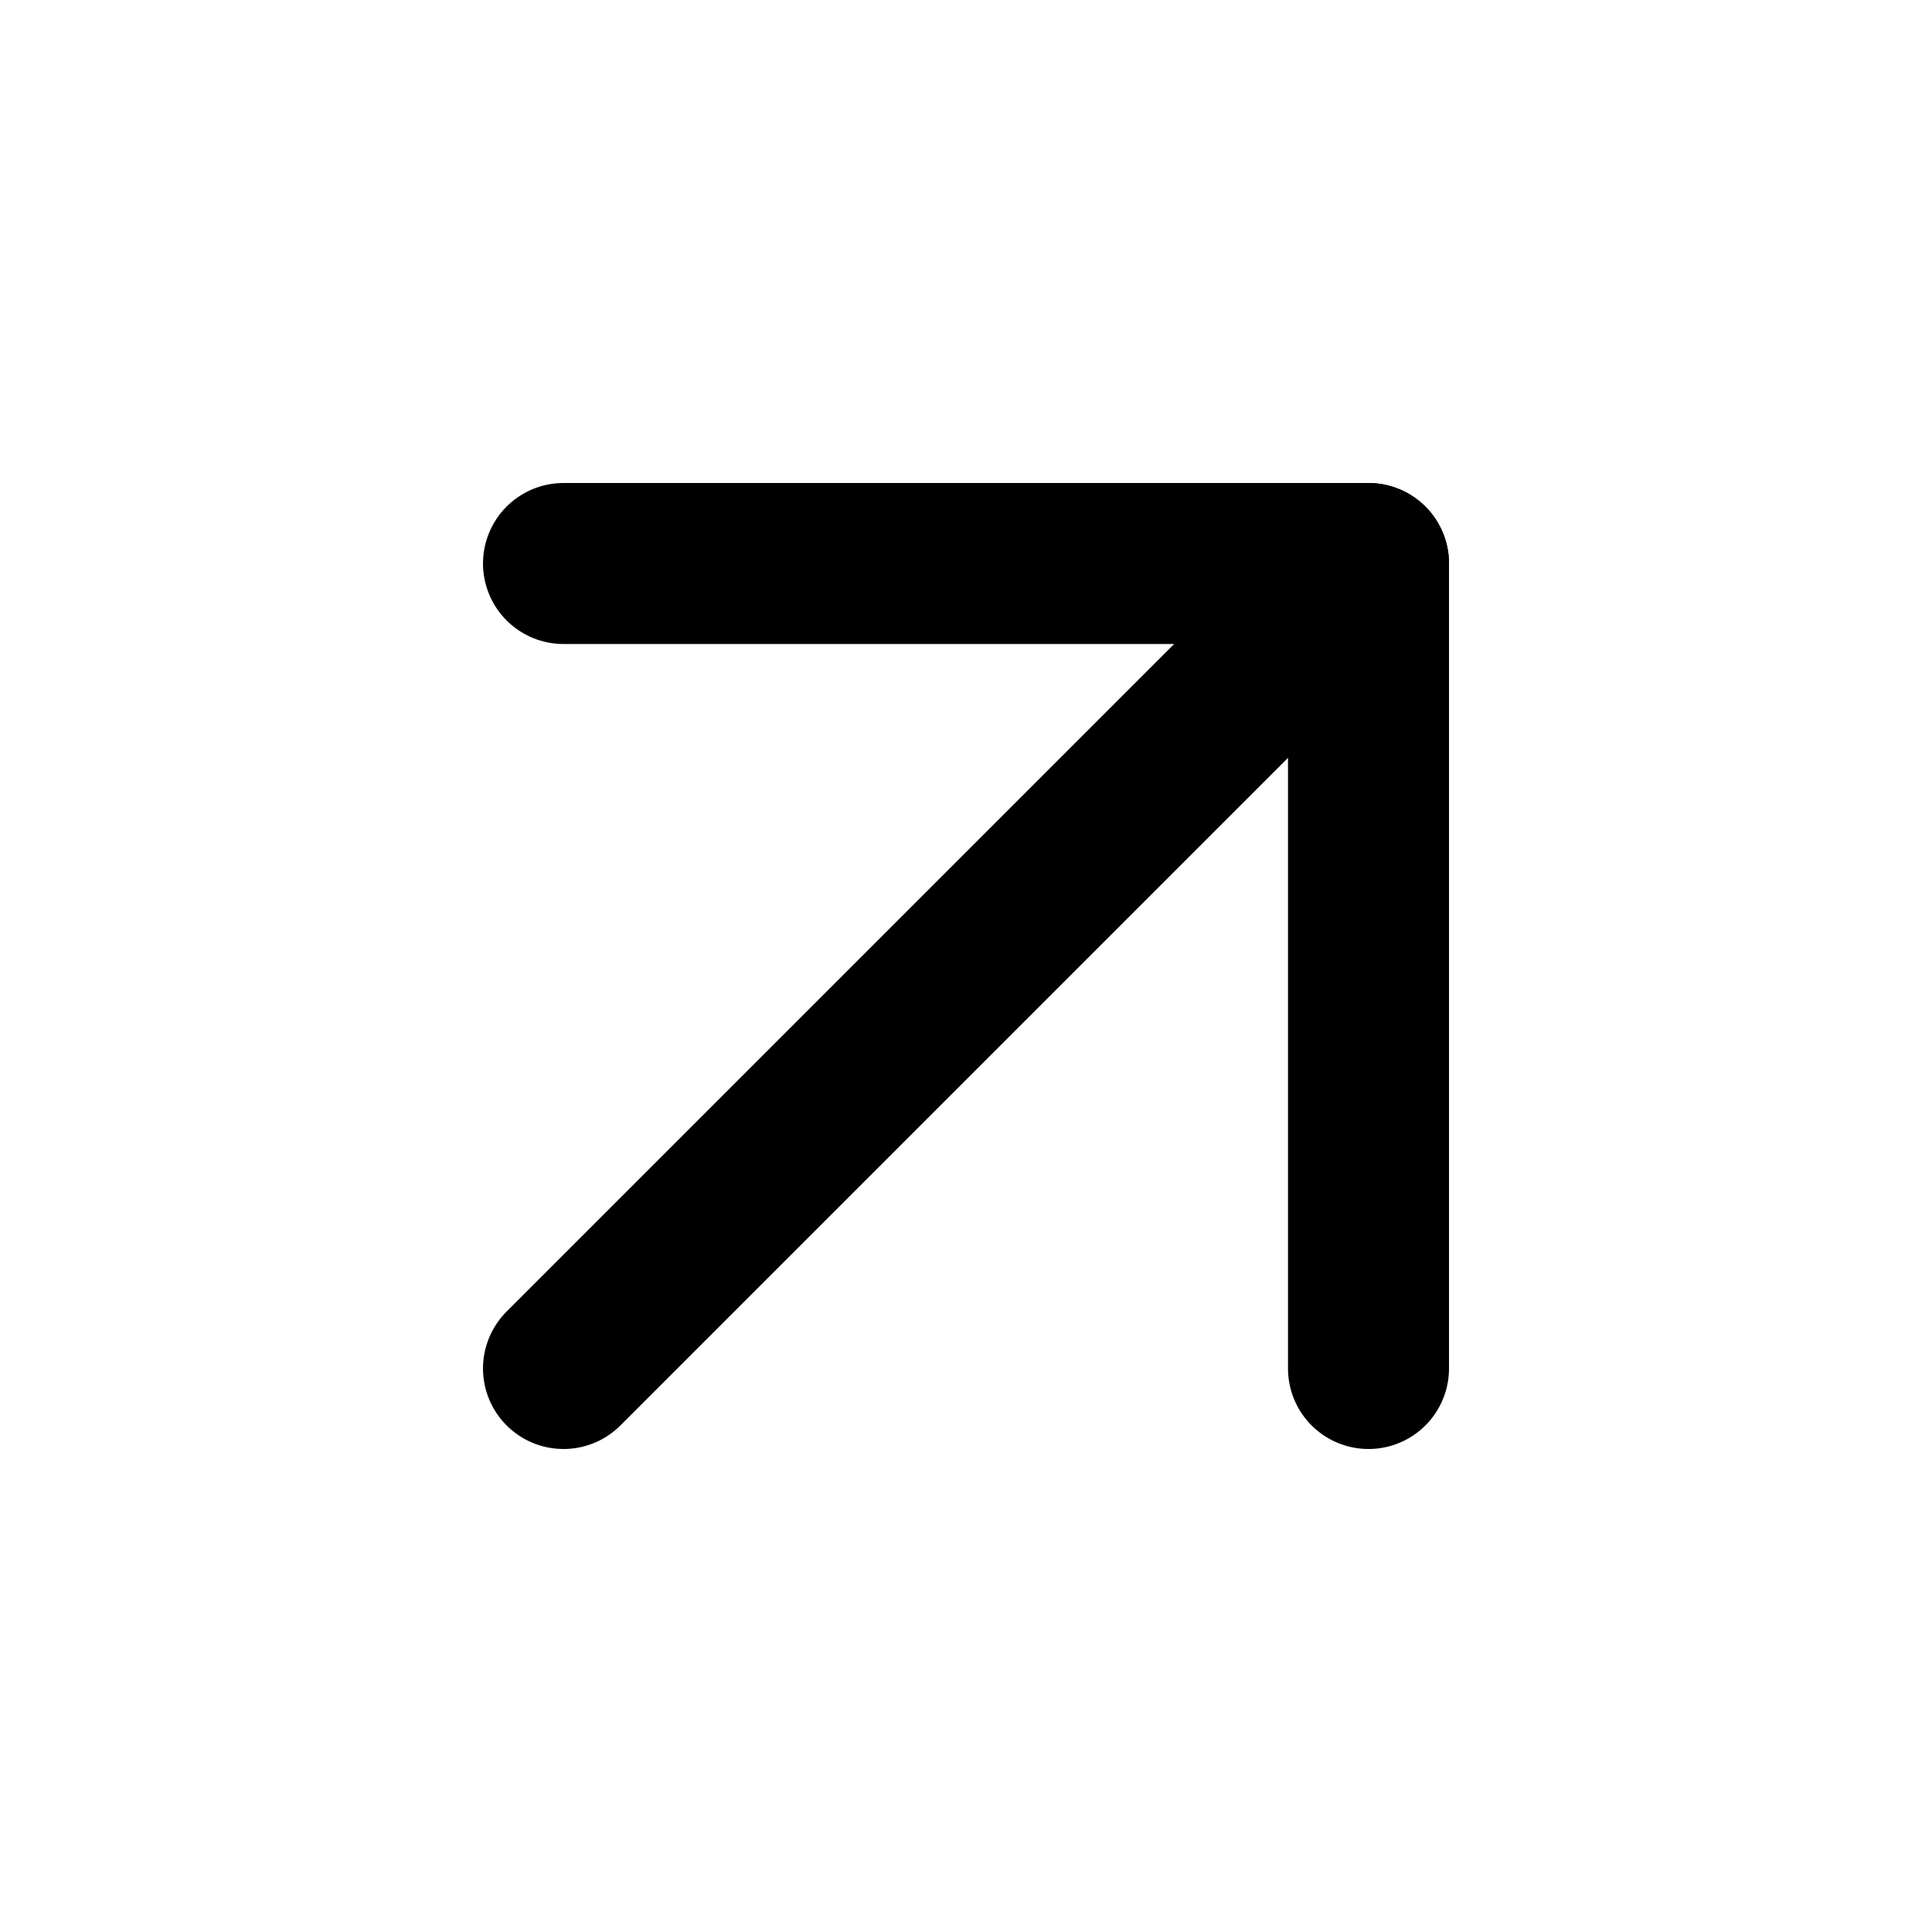
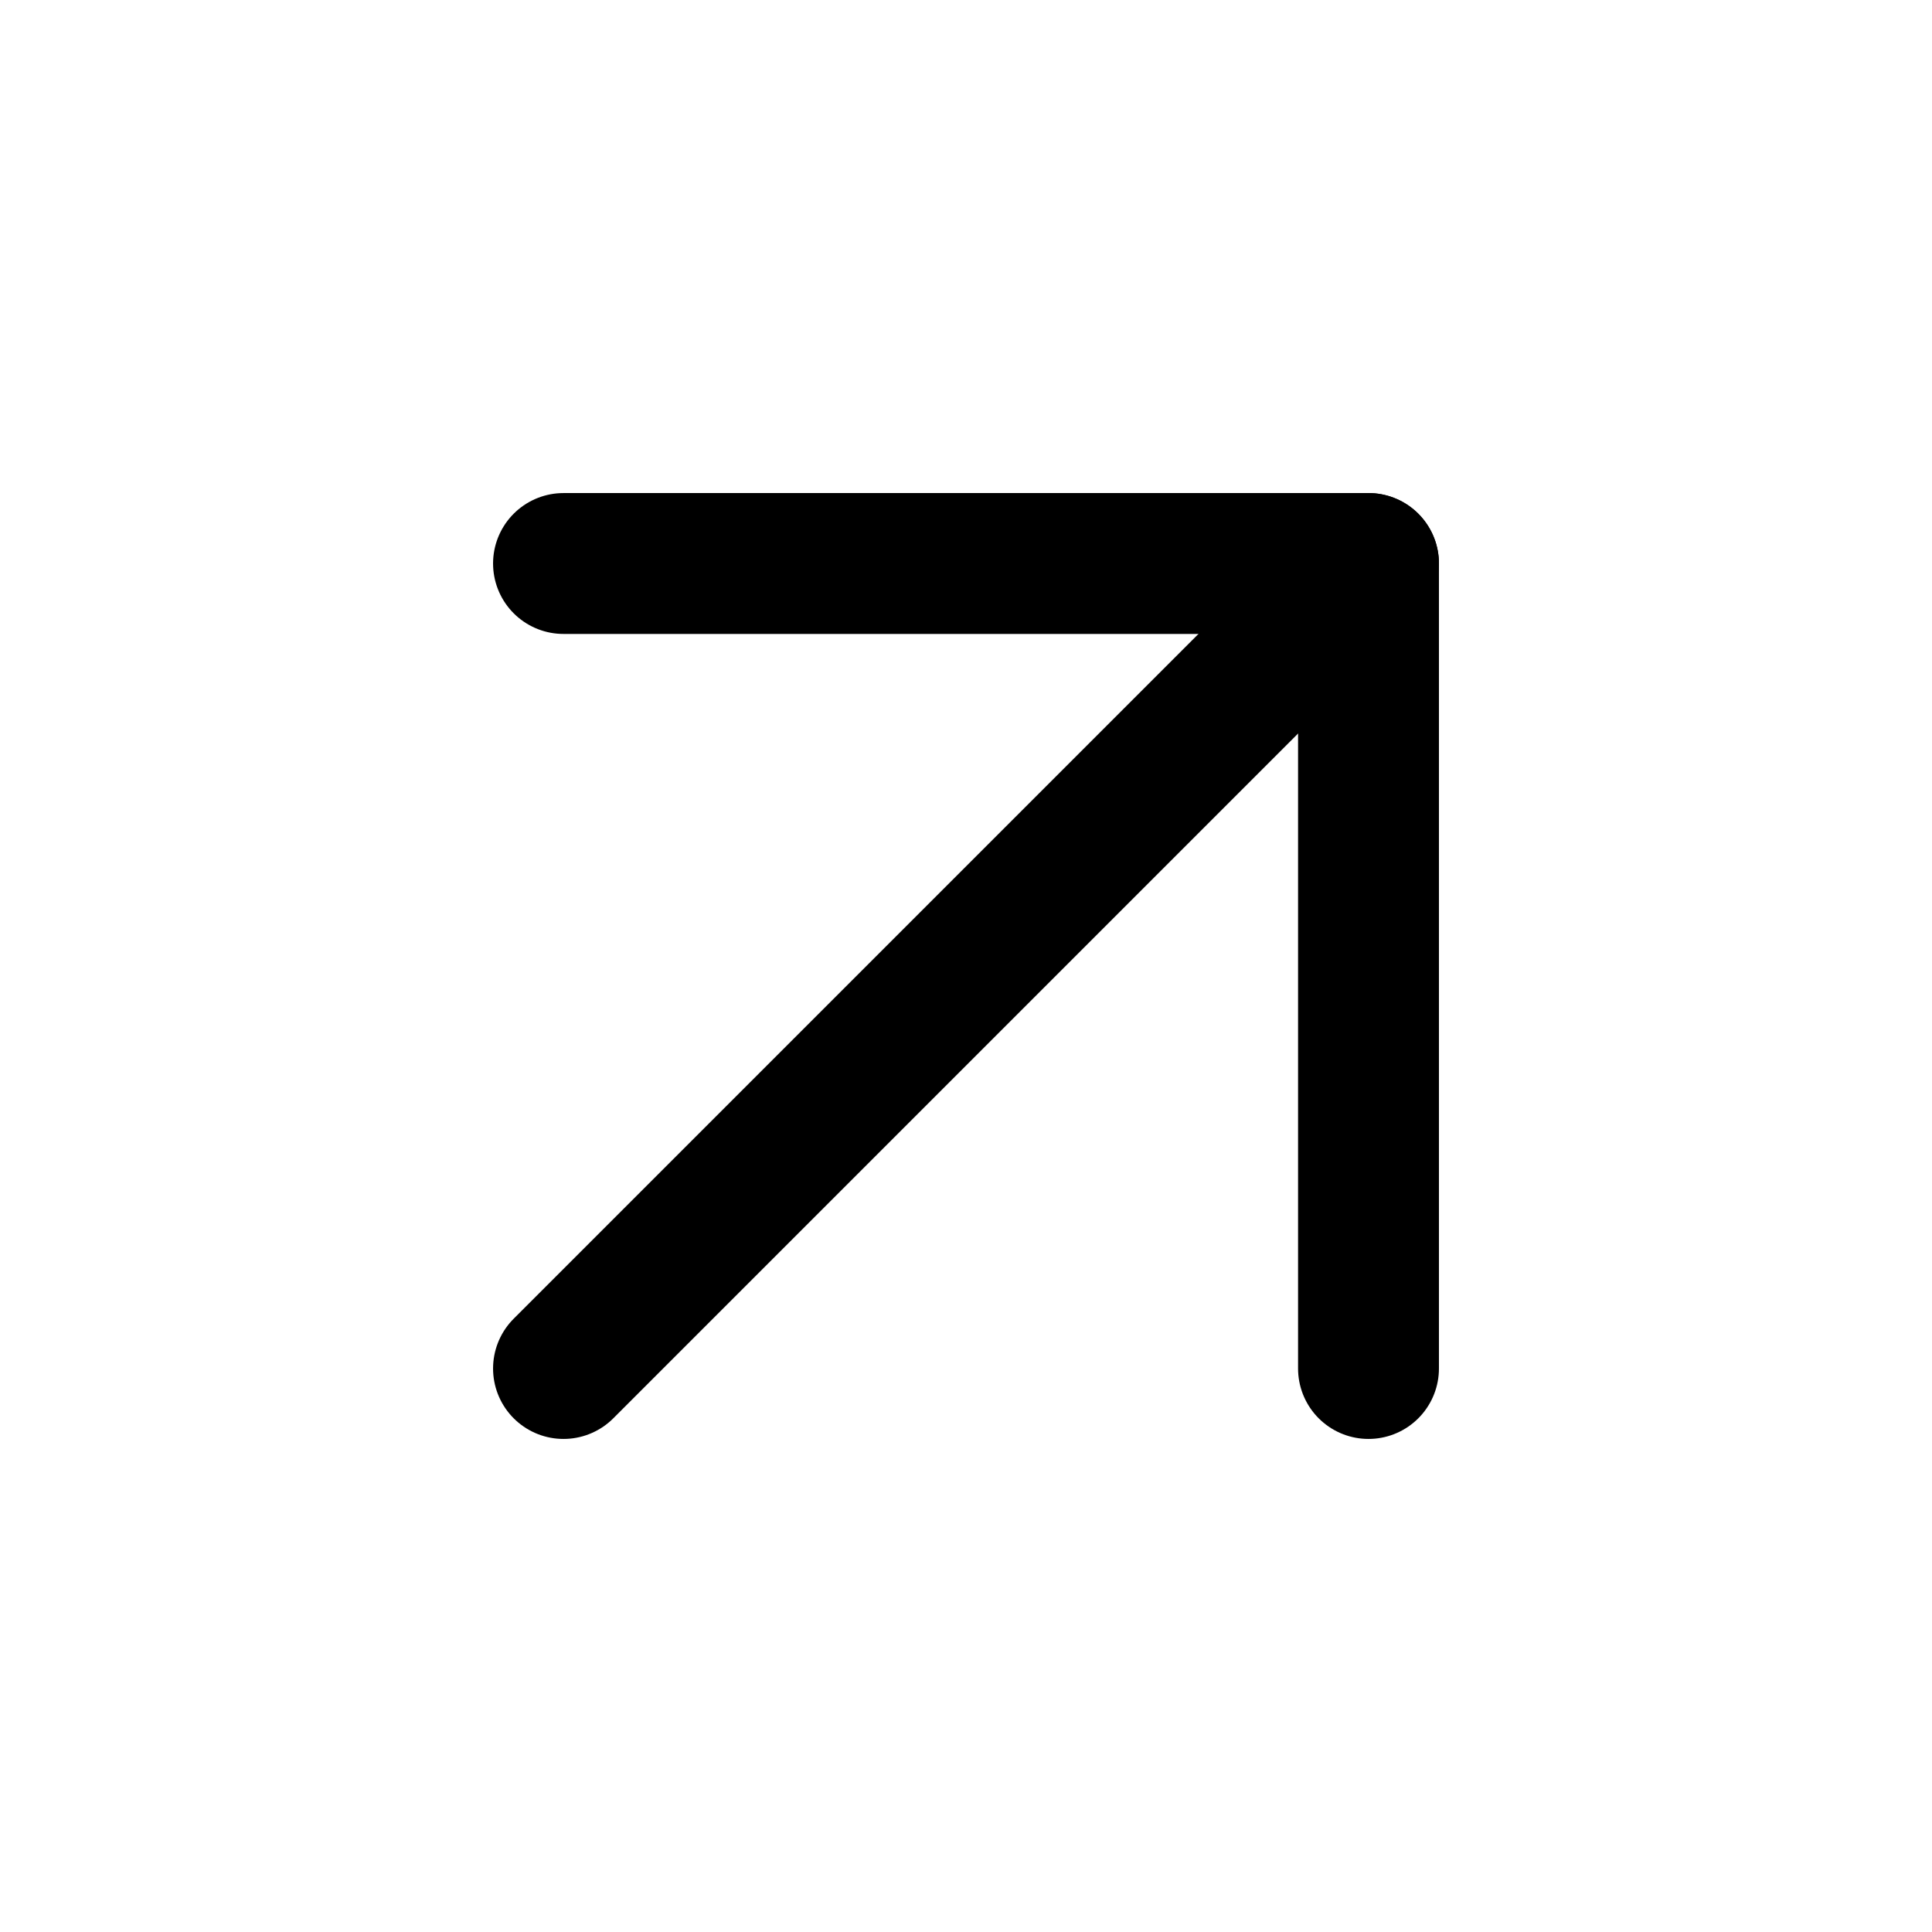
<svg xmlns="http://www.w3.org/2000/svg" width="1em" height="1em" viewBox="0 0 24 24">
-   <g fill="none" stroke="currentColor" stroke-linecap="round" stroke-linejoin="round" stroke-width="2">
+   <g fill="none" stroke="currentColor" stroke-linecap="round" stroke-linejoin="round" stroke-width="1.75">
    <path d="M7 7h10v10" />
    <path d="M7 17 17 7" />
  </g>
</svg>
